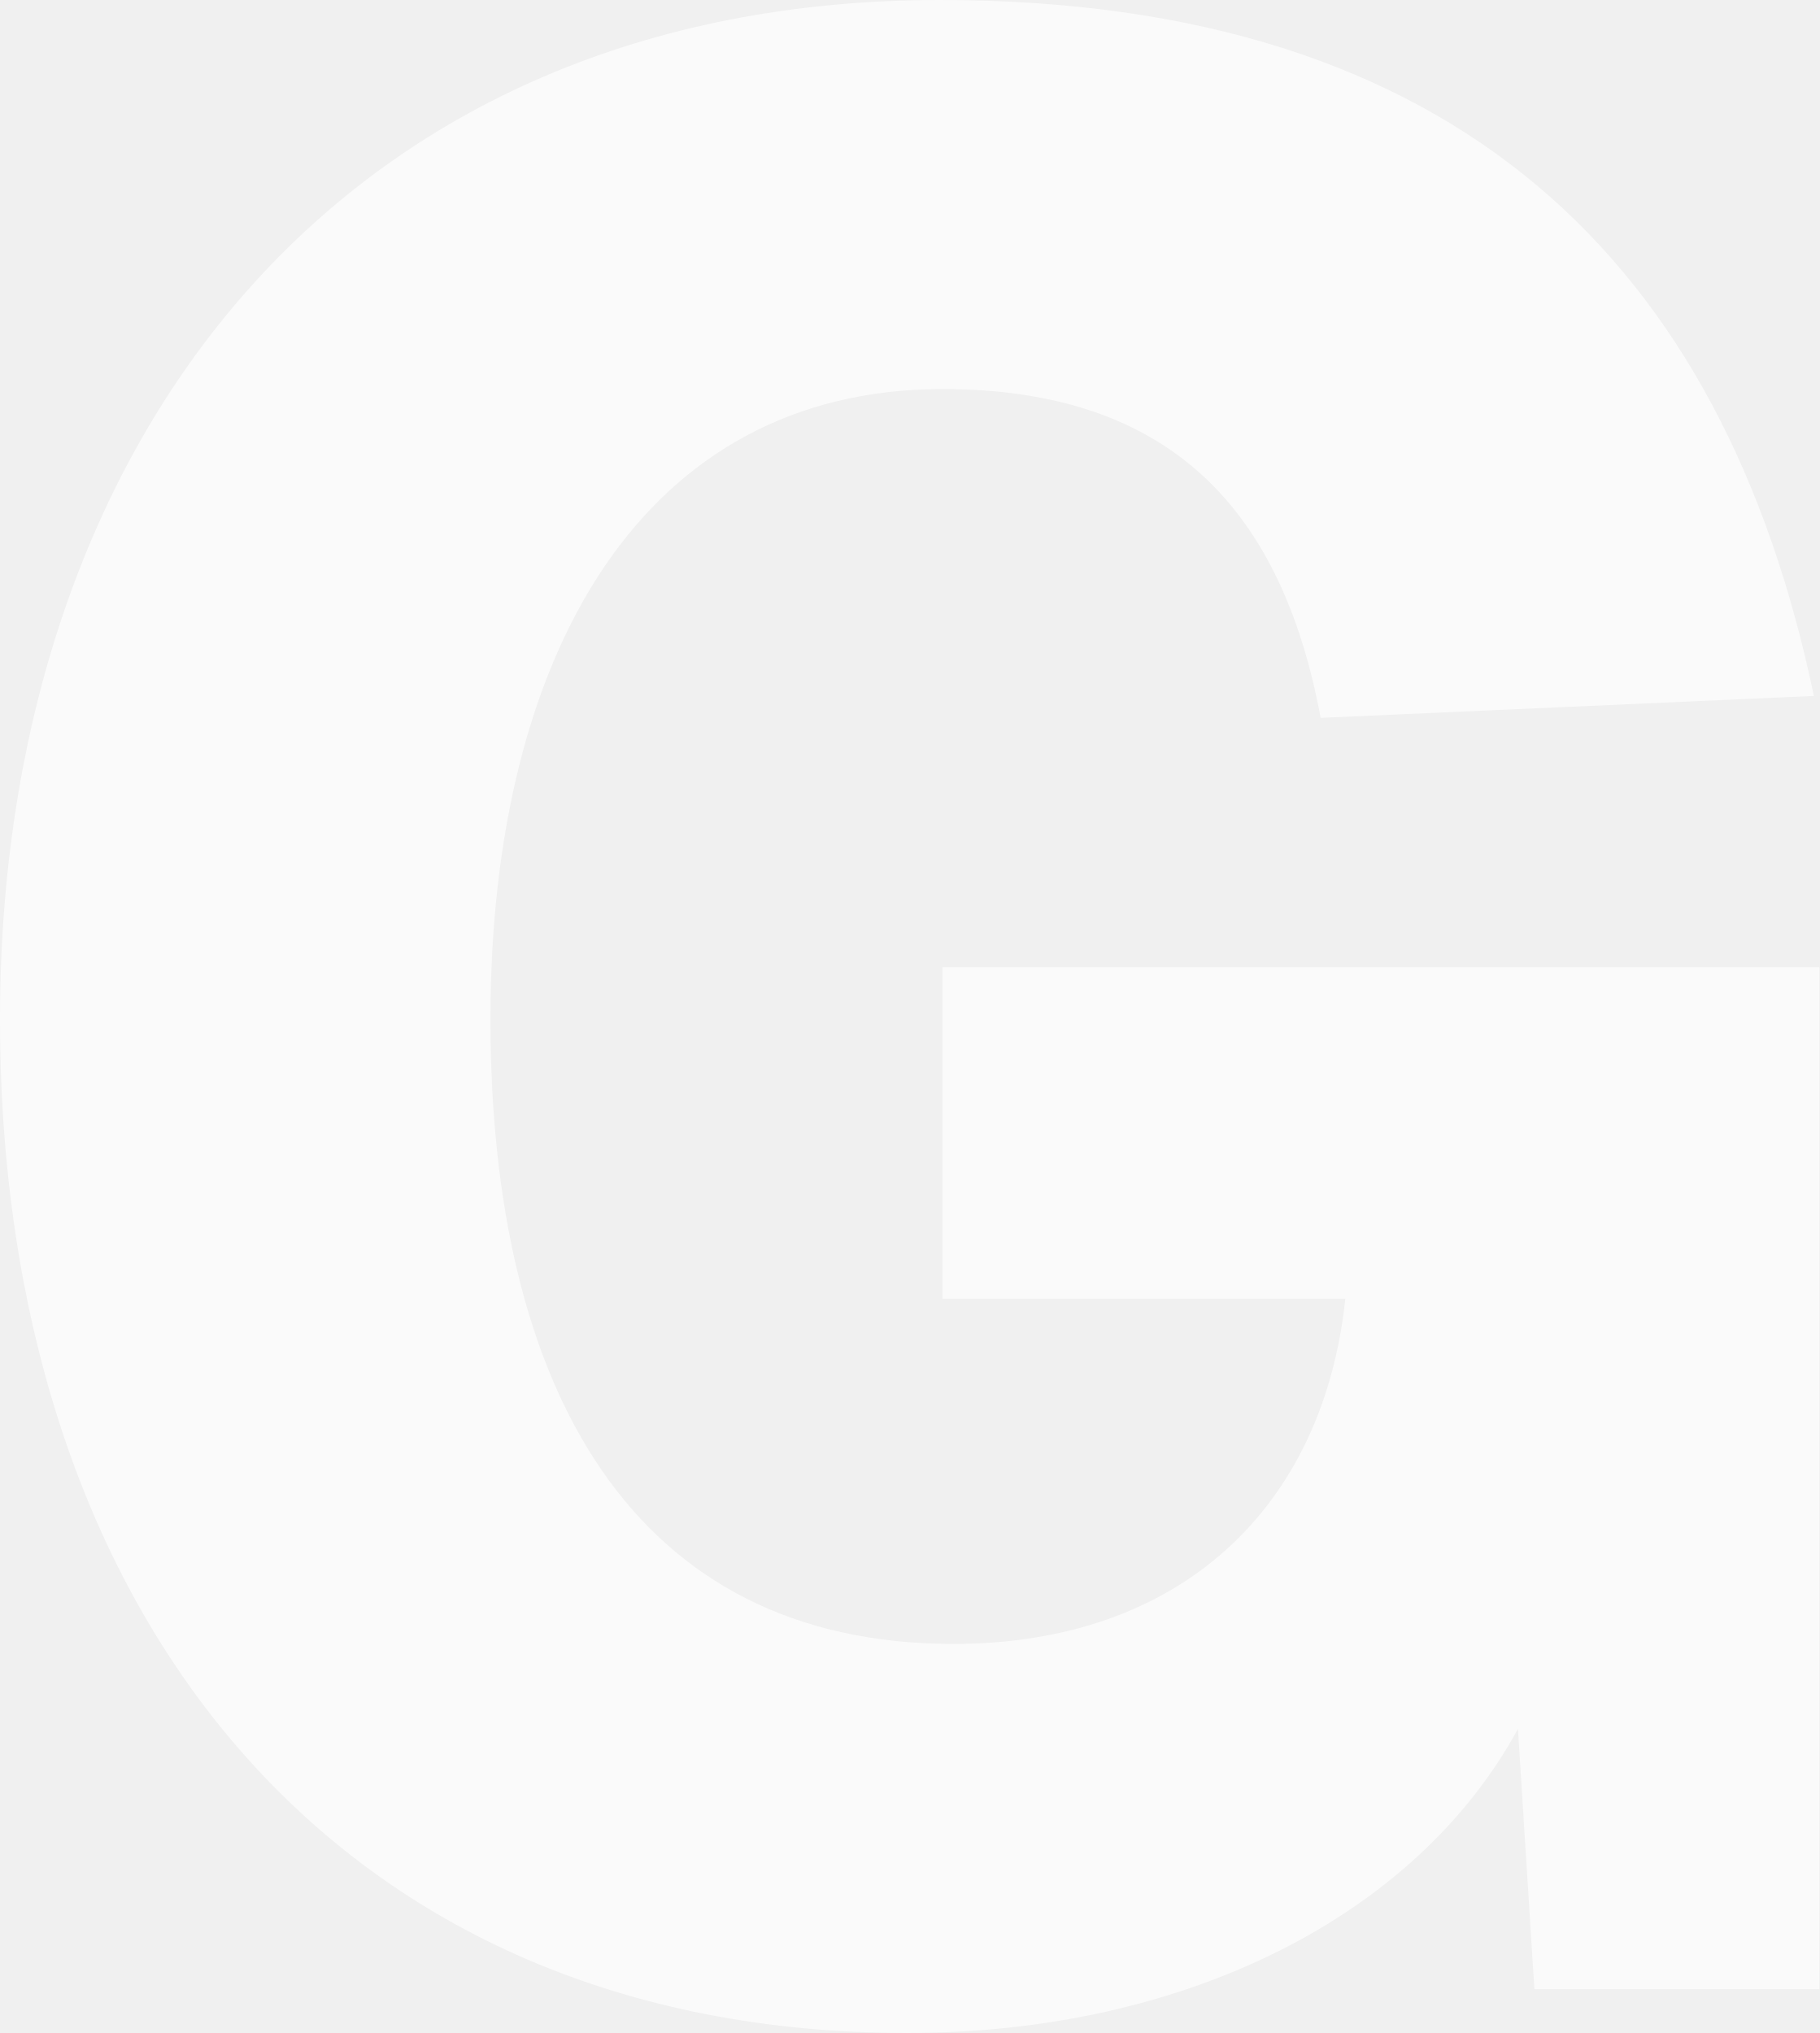
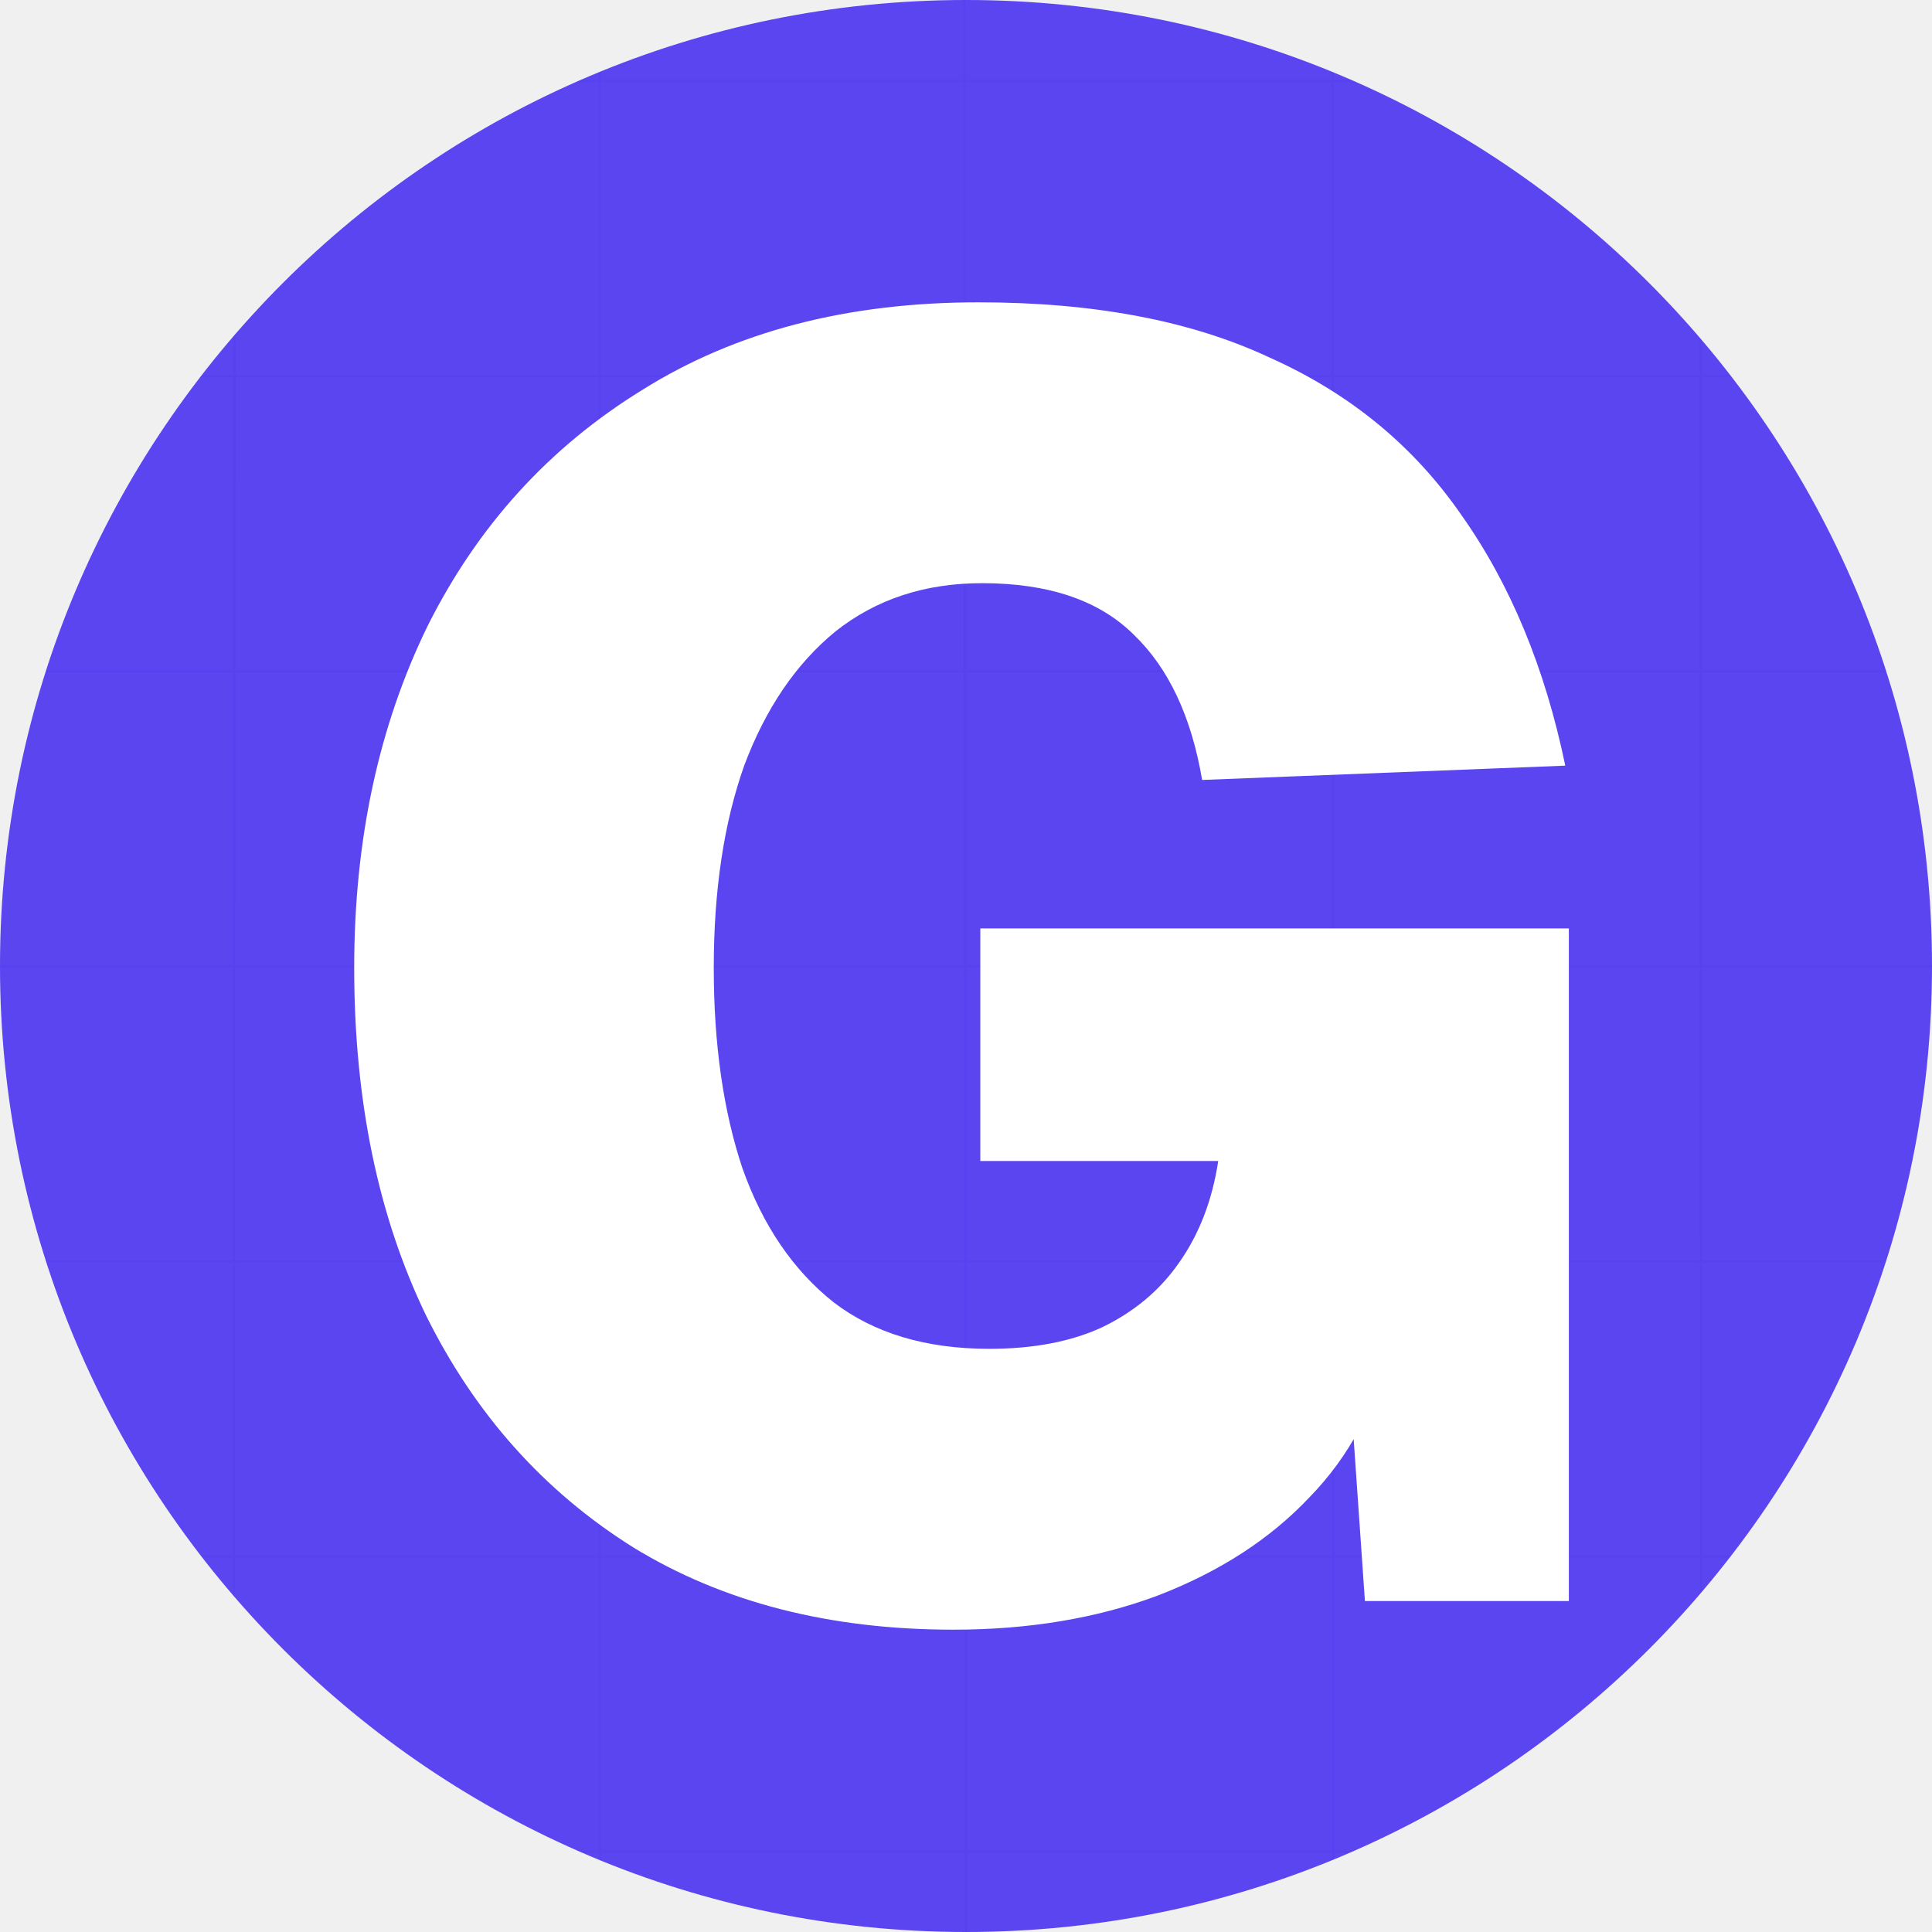
- <svg xmlns="http://www.w3.org/2000/svg" width="664" height="742" viewBox="0 0 664 742" fill="none">
-   <path d="M331 742C125 742 2.5034e-06 592 2.5034e-06 372C2.5034e-06 158 127 -1.09673e-05 343 -1.09673e-05C532 -1.09673e-05 629 96 662 254L482 262C468 187 428 142 344 142C235 142 179 238 179 372C179 507 231 600 348 600C431 600 483 550 491 474H344V353H664V726H560L554 631C517 699 433 742 331 742Z" fill="#FAFAFA" />
+ <svg xmlns="http://www.w3.org/2000/svg" width="1080" height="1080" viewBox="0 0 1080 1080" fill="none">
+   <g clip-path="url(#clip0_9_64)">
+     <rect width="1080" height="1080" rx="540" fill="#5A45F0" />
+     <g opacity="0.05">
+       <rect x="746.472" y="1036" width="203.476" height="162.358" fill="#A3A3A3" fill-opacity="0.5" />
+       <rect x="-74.933" y="378.445" width="204.052" height="160.491" fill="#A3A3A3" fill-opacity="0.15" />
+       <line x1="-1306.1" y1="705.141" x2="2387" y2="705.141" stroke="#1F00FF" stroke-width="1.261" />
+       <line x1="-1306.1" y1="45.272" x2="2387" y2="45.272" stroke="#1F00FF" stroke-width="1.261" />
+       <line x1="-1306.1" y1="375.204" x2="2387" y2="375.204" stroke="#1F00FF" stroke-width="1.261" />
+       <line x1="-1306.1" y1="1035.07" x2="2387" y2="1035.07" stroke="#1F00FF" stroke-width="1.261" />
+       <line x1="-1306.1" y1="540.172" x2="2387" y2="540.172" stroke="#1F00FF" stroke-width="1.261" />
+       <line x1="-1306.1" y1="210.237" x2="2387" y2="210.237" stroke="#1F00FF" stroke-width="1.261" />
+       <line x1="-1306.1" y1="870.108" x2="2387" y2="870.108" stroke="#1F00FF" stroke-width="1.261" />
+       <line y1="-0.63" x2="2309.97" y2="-0.63" transform="matrix(0.000138654 1 -1 8.82781e-05 334.433 -613.971)" stroke="#1F00FF" stroke-width="1.261" />
+       <line y1="-0.63" x2="2312" y2="-0.63" transform="matrix(0.000540599 1 -1 0.000344189 743.929 -616)" stroke="#1F00FF" stroke-width="1.261" />
+       <line y1="-0.63" x2="2309.97" y2="-0.63" transform="matrix(0.000890269 1 -1 0.000566816 537.909 -613.971)" stroke="#1F00FF" stroke-width="1.261" />
+       <line y1="-0.63" x2="2309.97" y2="-0.63" transform="matrix(0.000196719 1 -1 0.000125247 949.949 -613.971)" stroke="#1F00FF" stroke-width="1.261" />
+       <line y1="-0.63" x2="2309.97" y2="-0.63" transform="matrix(-0.000618337 1 -1 -0.000393683 130.957 -613.971)" stroke="#1F00FF" stroke-width="1.261" />
+     </g>
+     <path d="M533 911C463.667 911 404 895.667 354 865C304 833.667 265.333 790.333 238 735C211.333 679.667 198 615 198 541C198 469.667 211.667 406 239 350C267 294 307 250 359 218C411 185.333 473.667 169 547 169C611.667 169 666 179.333 710 200C754.667 220 790.333 249.333 817 288C844.333 326.667 863.667 373.333 875 428L672 436C666 400.667 653.333 373.667 634 355C614.667 335.667 586.333 326 549 326C517 326 489.667 335 467 353C445 371 428 396 416 428C404.667 460 399 497.667 399 541C399 583.667 404.333 621 415 653C426.333 685 443.333 710 466 728C488.667 745.333 517.667 754 553 754C577.667 754 598.667 750 616 742C634 733.333 648.333 721.333 659 706C670.333 690 677.667 671 681 649H548V519H877V895H763L753 751L775 755C769 786.333 754.667 813.667 732 837C710 860.333 681.667 878.667 647 892C613 904.667 575 911 533 911Z" fill="white" />
+   </g>
+   <defs>
+     <clipPath id="clip0_9_64">
+       <rect width="1080" height="1080" rx="540" fill="white" />
+     </clipPath>
+   </defs>
</svg>
